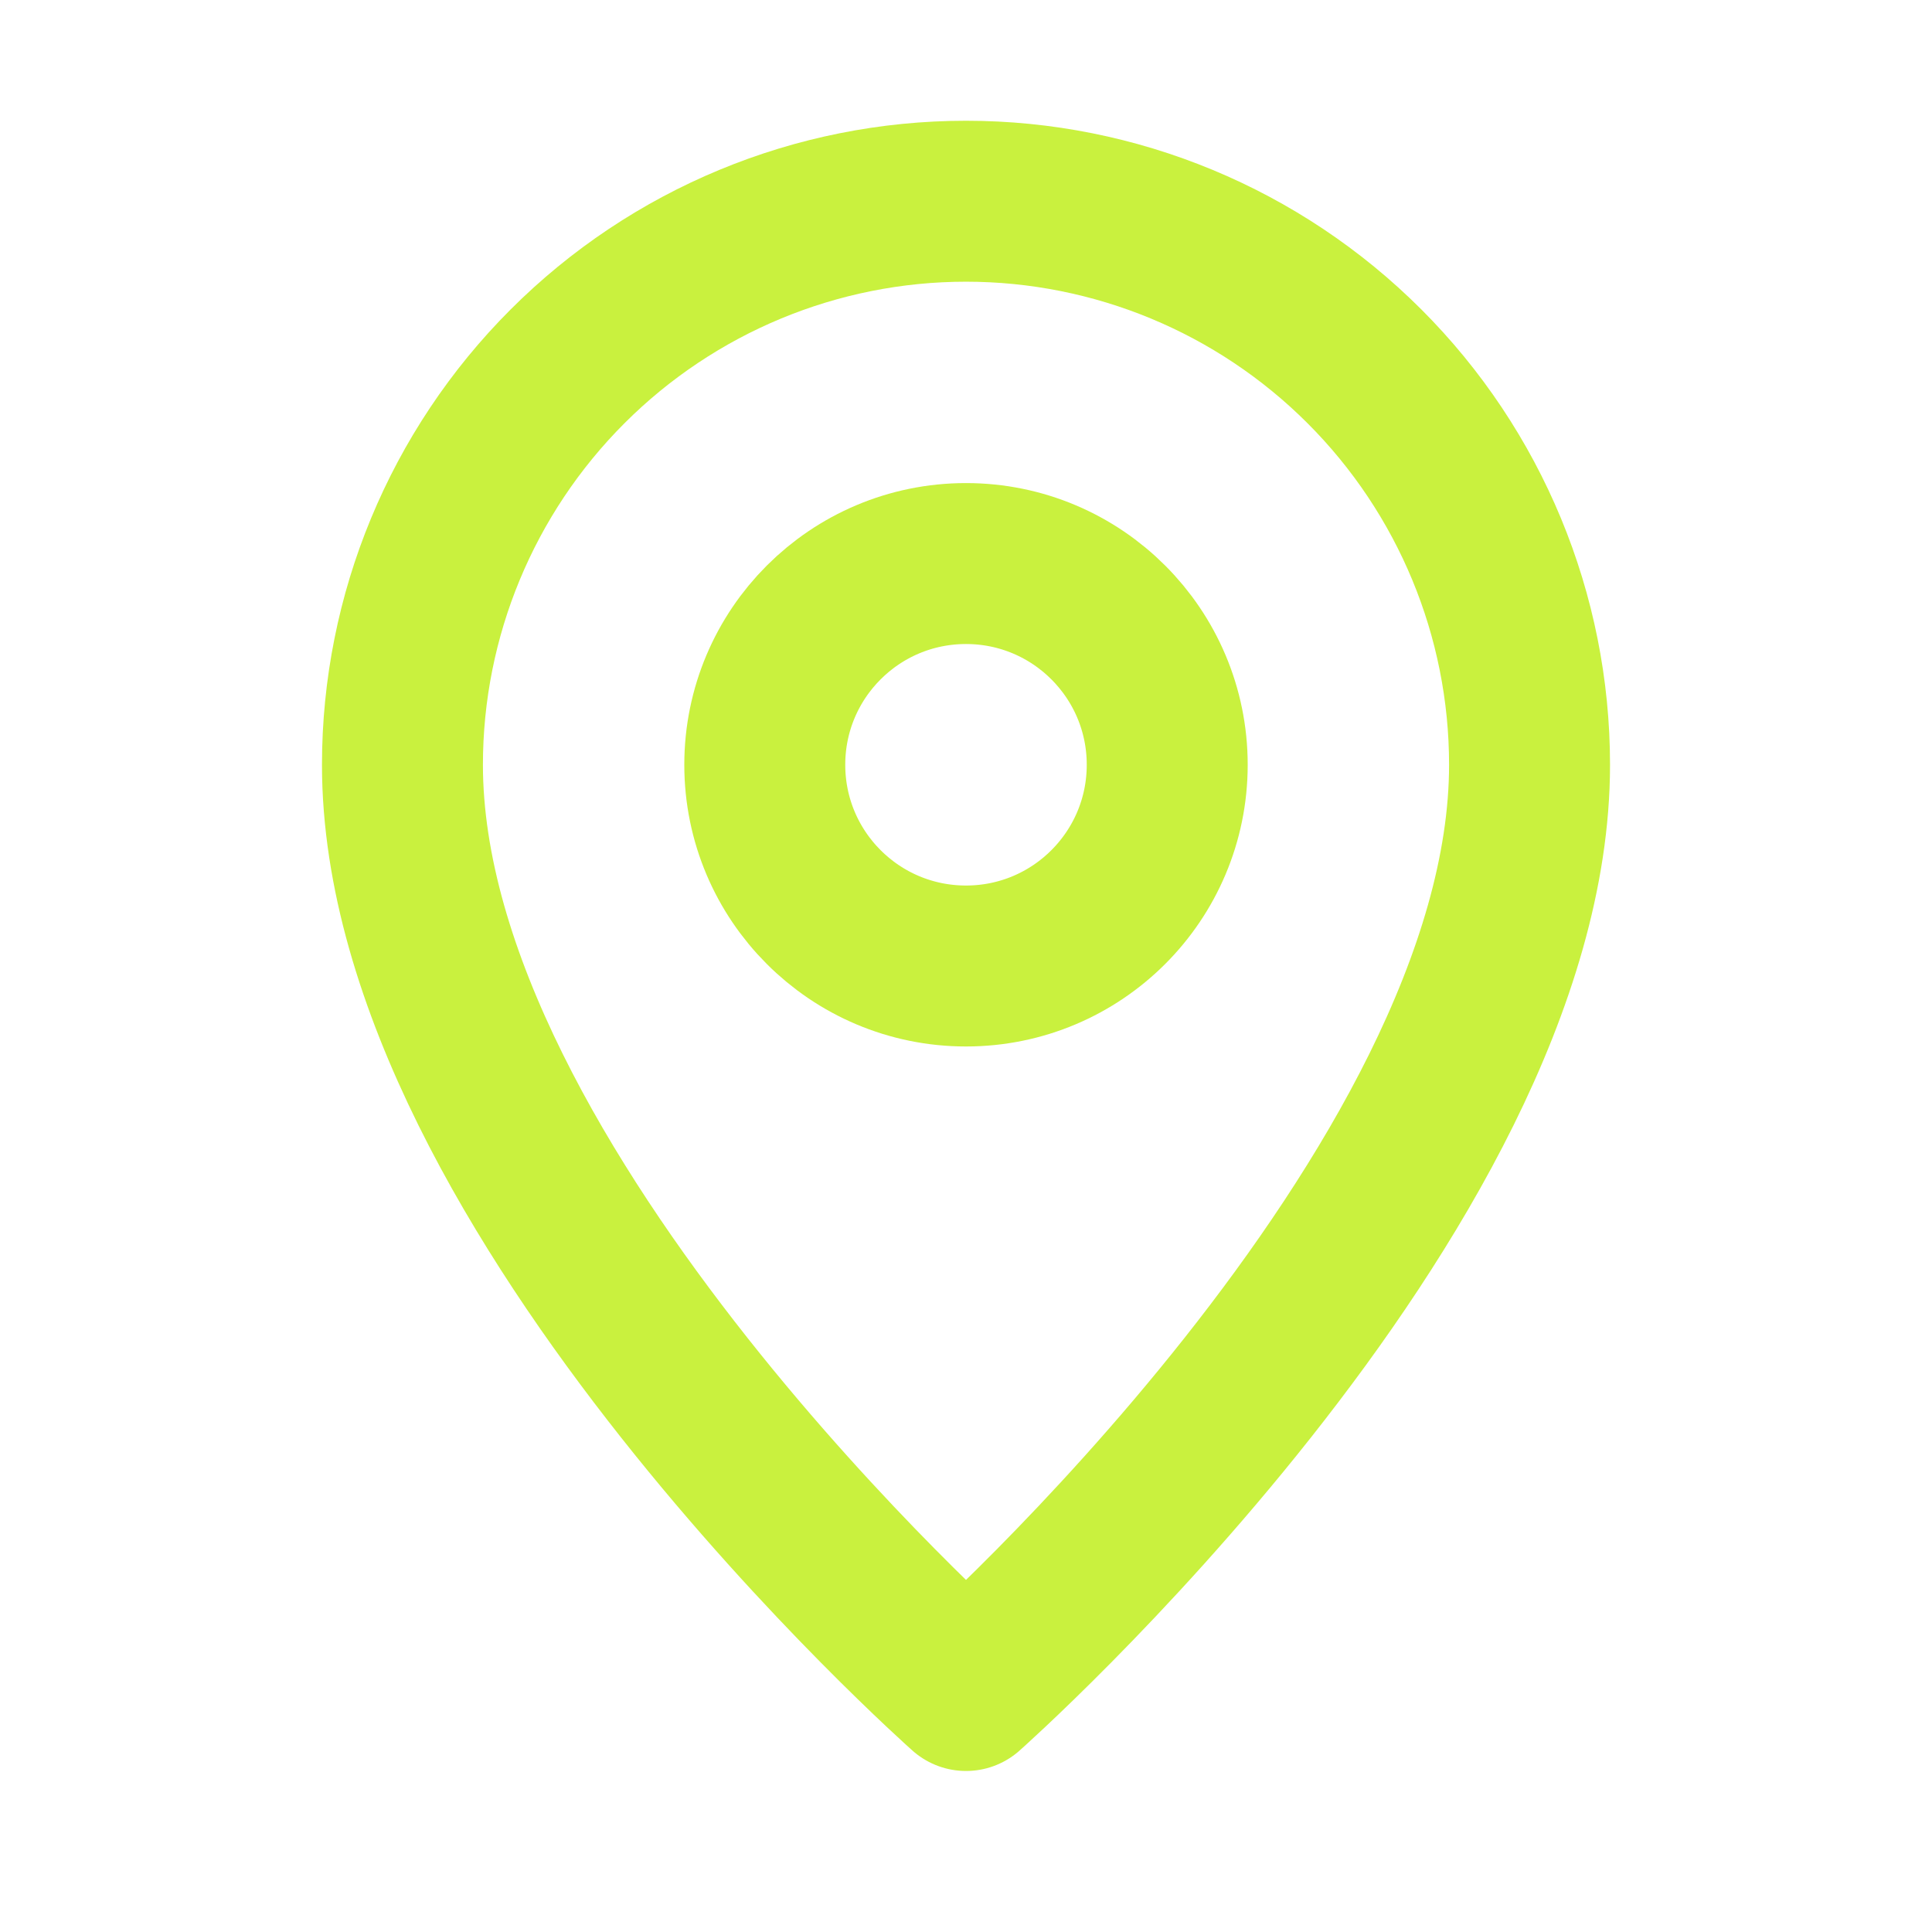
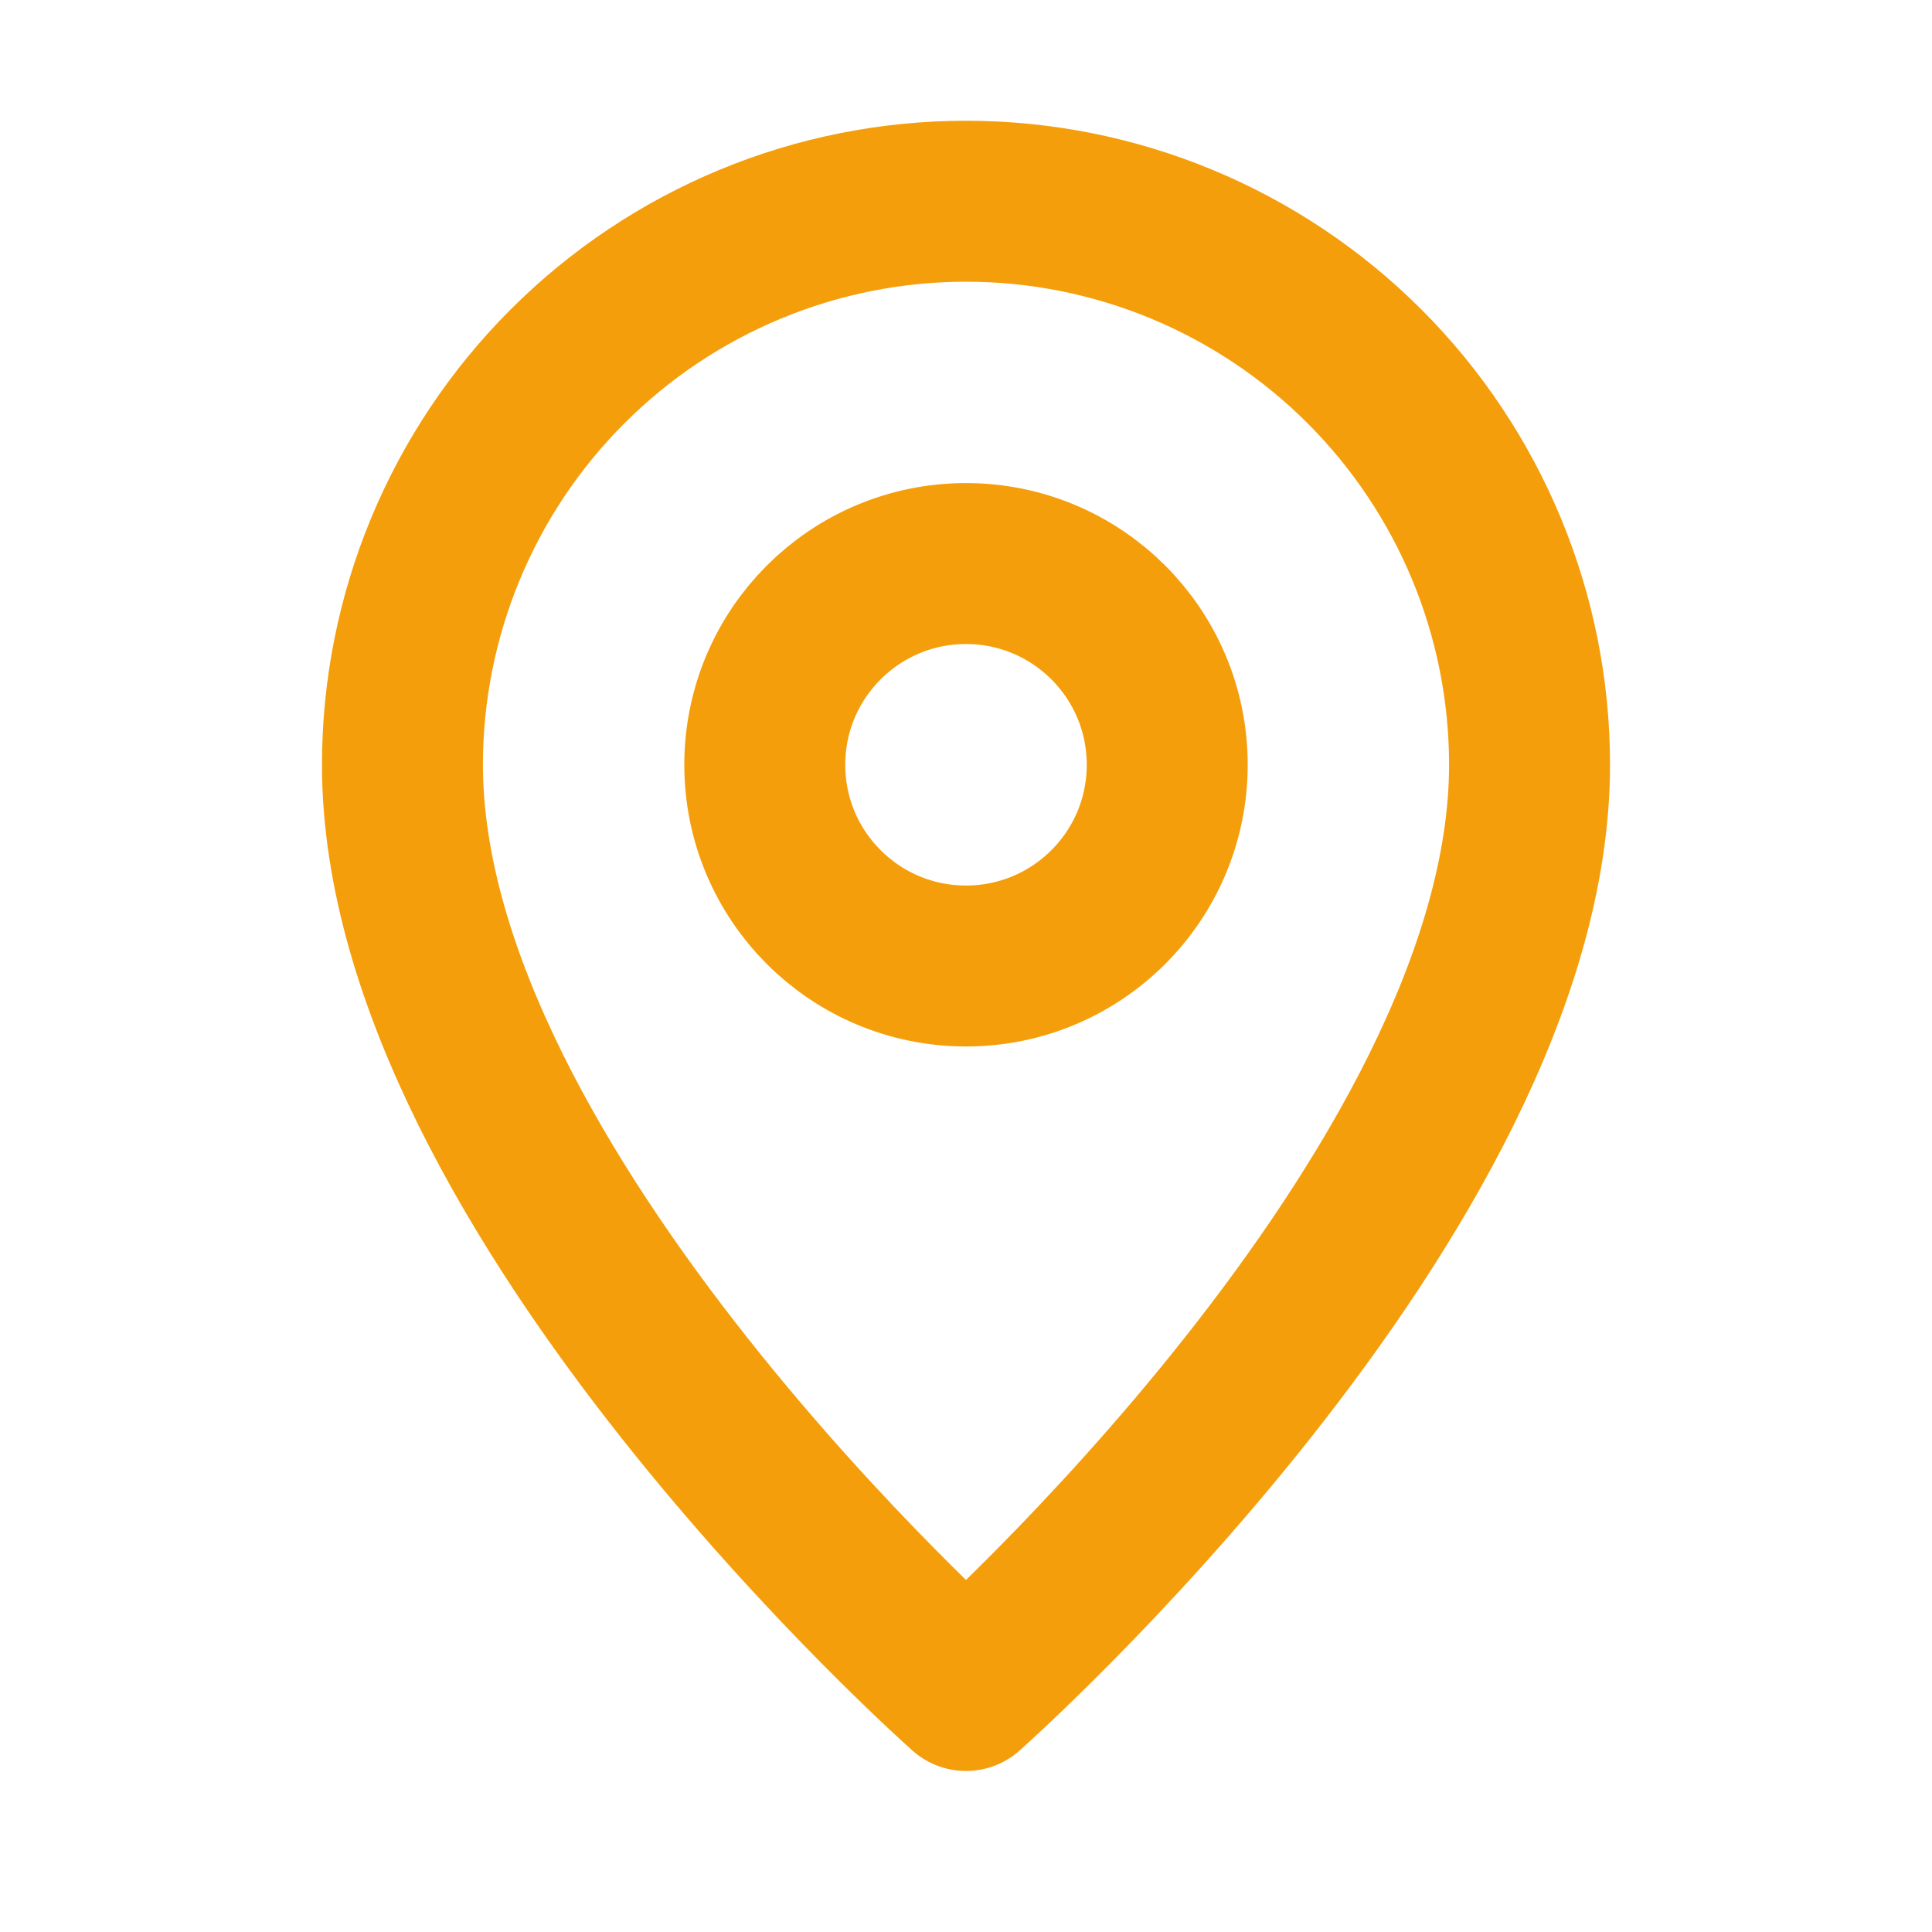
<svg xmlns="http://www.w3.org/2000/svg" preserveAspectRatio="none" overflow="visible" style="display: block;" width="13" height="13" viewBox="0 0 13 13" fill="none">
  <g id="Icon">
-     <path id="Vector" d="M6.5 11.375C6.5 11.375 2.708 8.017 2.708 5.146C2.708 4.14 3.108 3.176 3.819 2.465C4.53 1.754 5.494 1.354 6.5 1.354C7.506 1.354 8.47 1.754 9.181 2.465C9.892 3.176 10.292 4.14 10.292 5.146C10.292 8.017 6.5 11.375 6.5 11.375Z" stroke-width="1.083" stroke-linecap="round" stroke-linejoin="round" stroke="#C9F13E" />
-     <path id="Vector_2" d="M7.854 5.146C7.854 5.894 7.248 6.5 6.5 6.5C5.752 6.5 5.146 5.894 5.146 5.146C5.146 4.398 5.752 3.792 6.5 3.792C7.248 3.792 7.854 4.398 7.854 5.146Z" stroke-width="1.083" stroke-linecap="round" stroke-linejoin="round" stroke="#C9F13E" />
+     <path id="Vector" d="M6.5 11.375C6.5 11.375 2.708 8.017 2.708 5.146C2.708 4.14 3.108 3.176 3.819 2.465C4.53 1.754 5.494 1.354 6.5 1.354C7.506 1.354 8.47 1.754 9.181 2.465C9.892 3.176 10.292 4.14 10.292 5.146C10.292 8.017 6.5 11.375 6.5 11.375Z" stroke-width="1.083" stroke-linecap="round" stroke-linejoin="round" stroke="#F59E0B" />
+     <path id="Vector_2" d="M7.854 5.146C7.854 5.894 7.248 6.5 6.5 6.5C5.752 6.5 5.146 5.894 5.146 5.146C5.146 4.398 5.752 3.792 6.5 3.792C7.248 3.792 7.854 4.398 7.854 5.146Z" stroke-width="1.083" stroke-linecap="round" stroke-linejoin="round" stroke="#F59E0B" />
  </g>
</svg>
